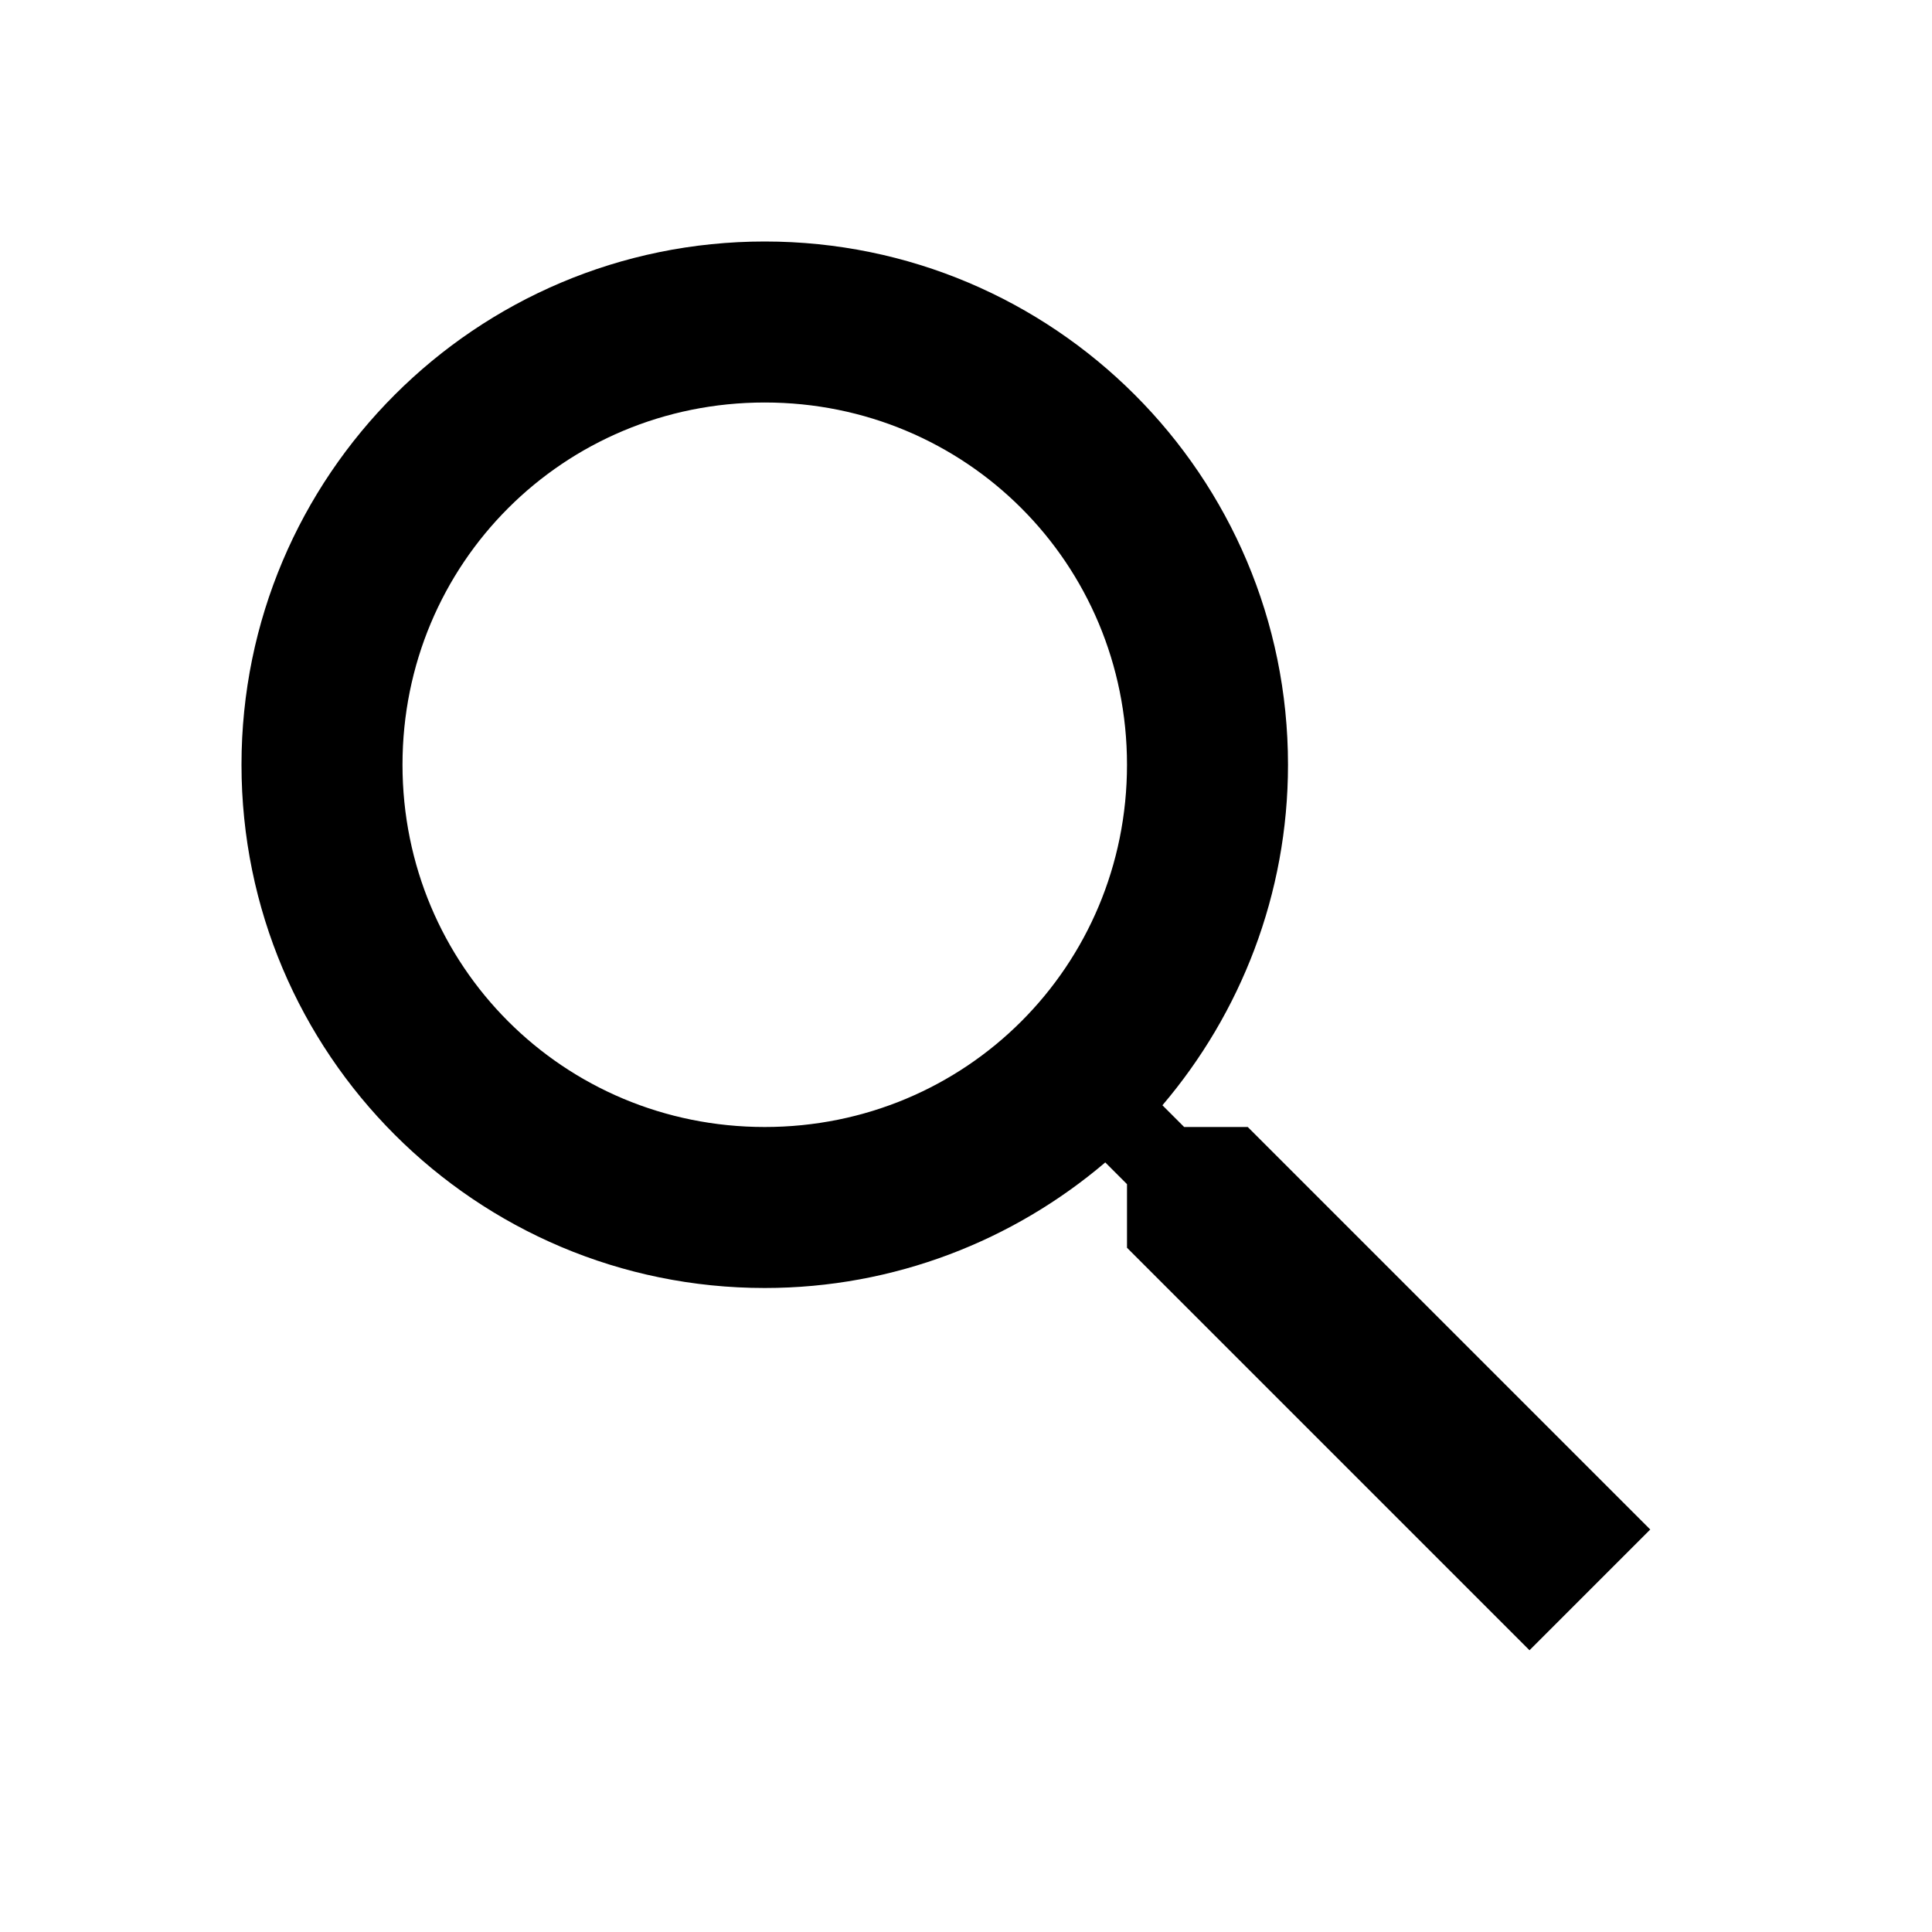
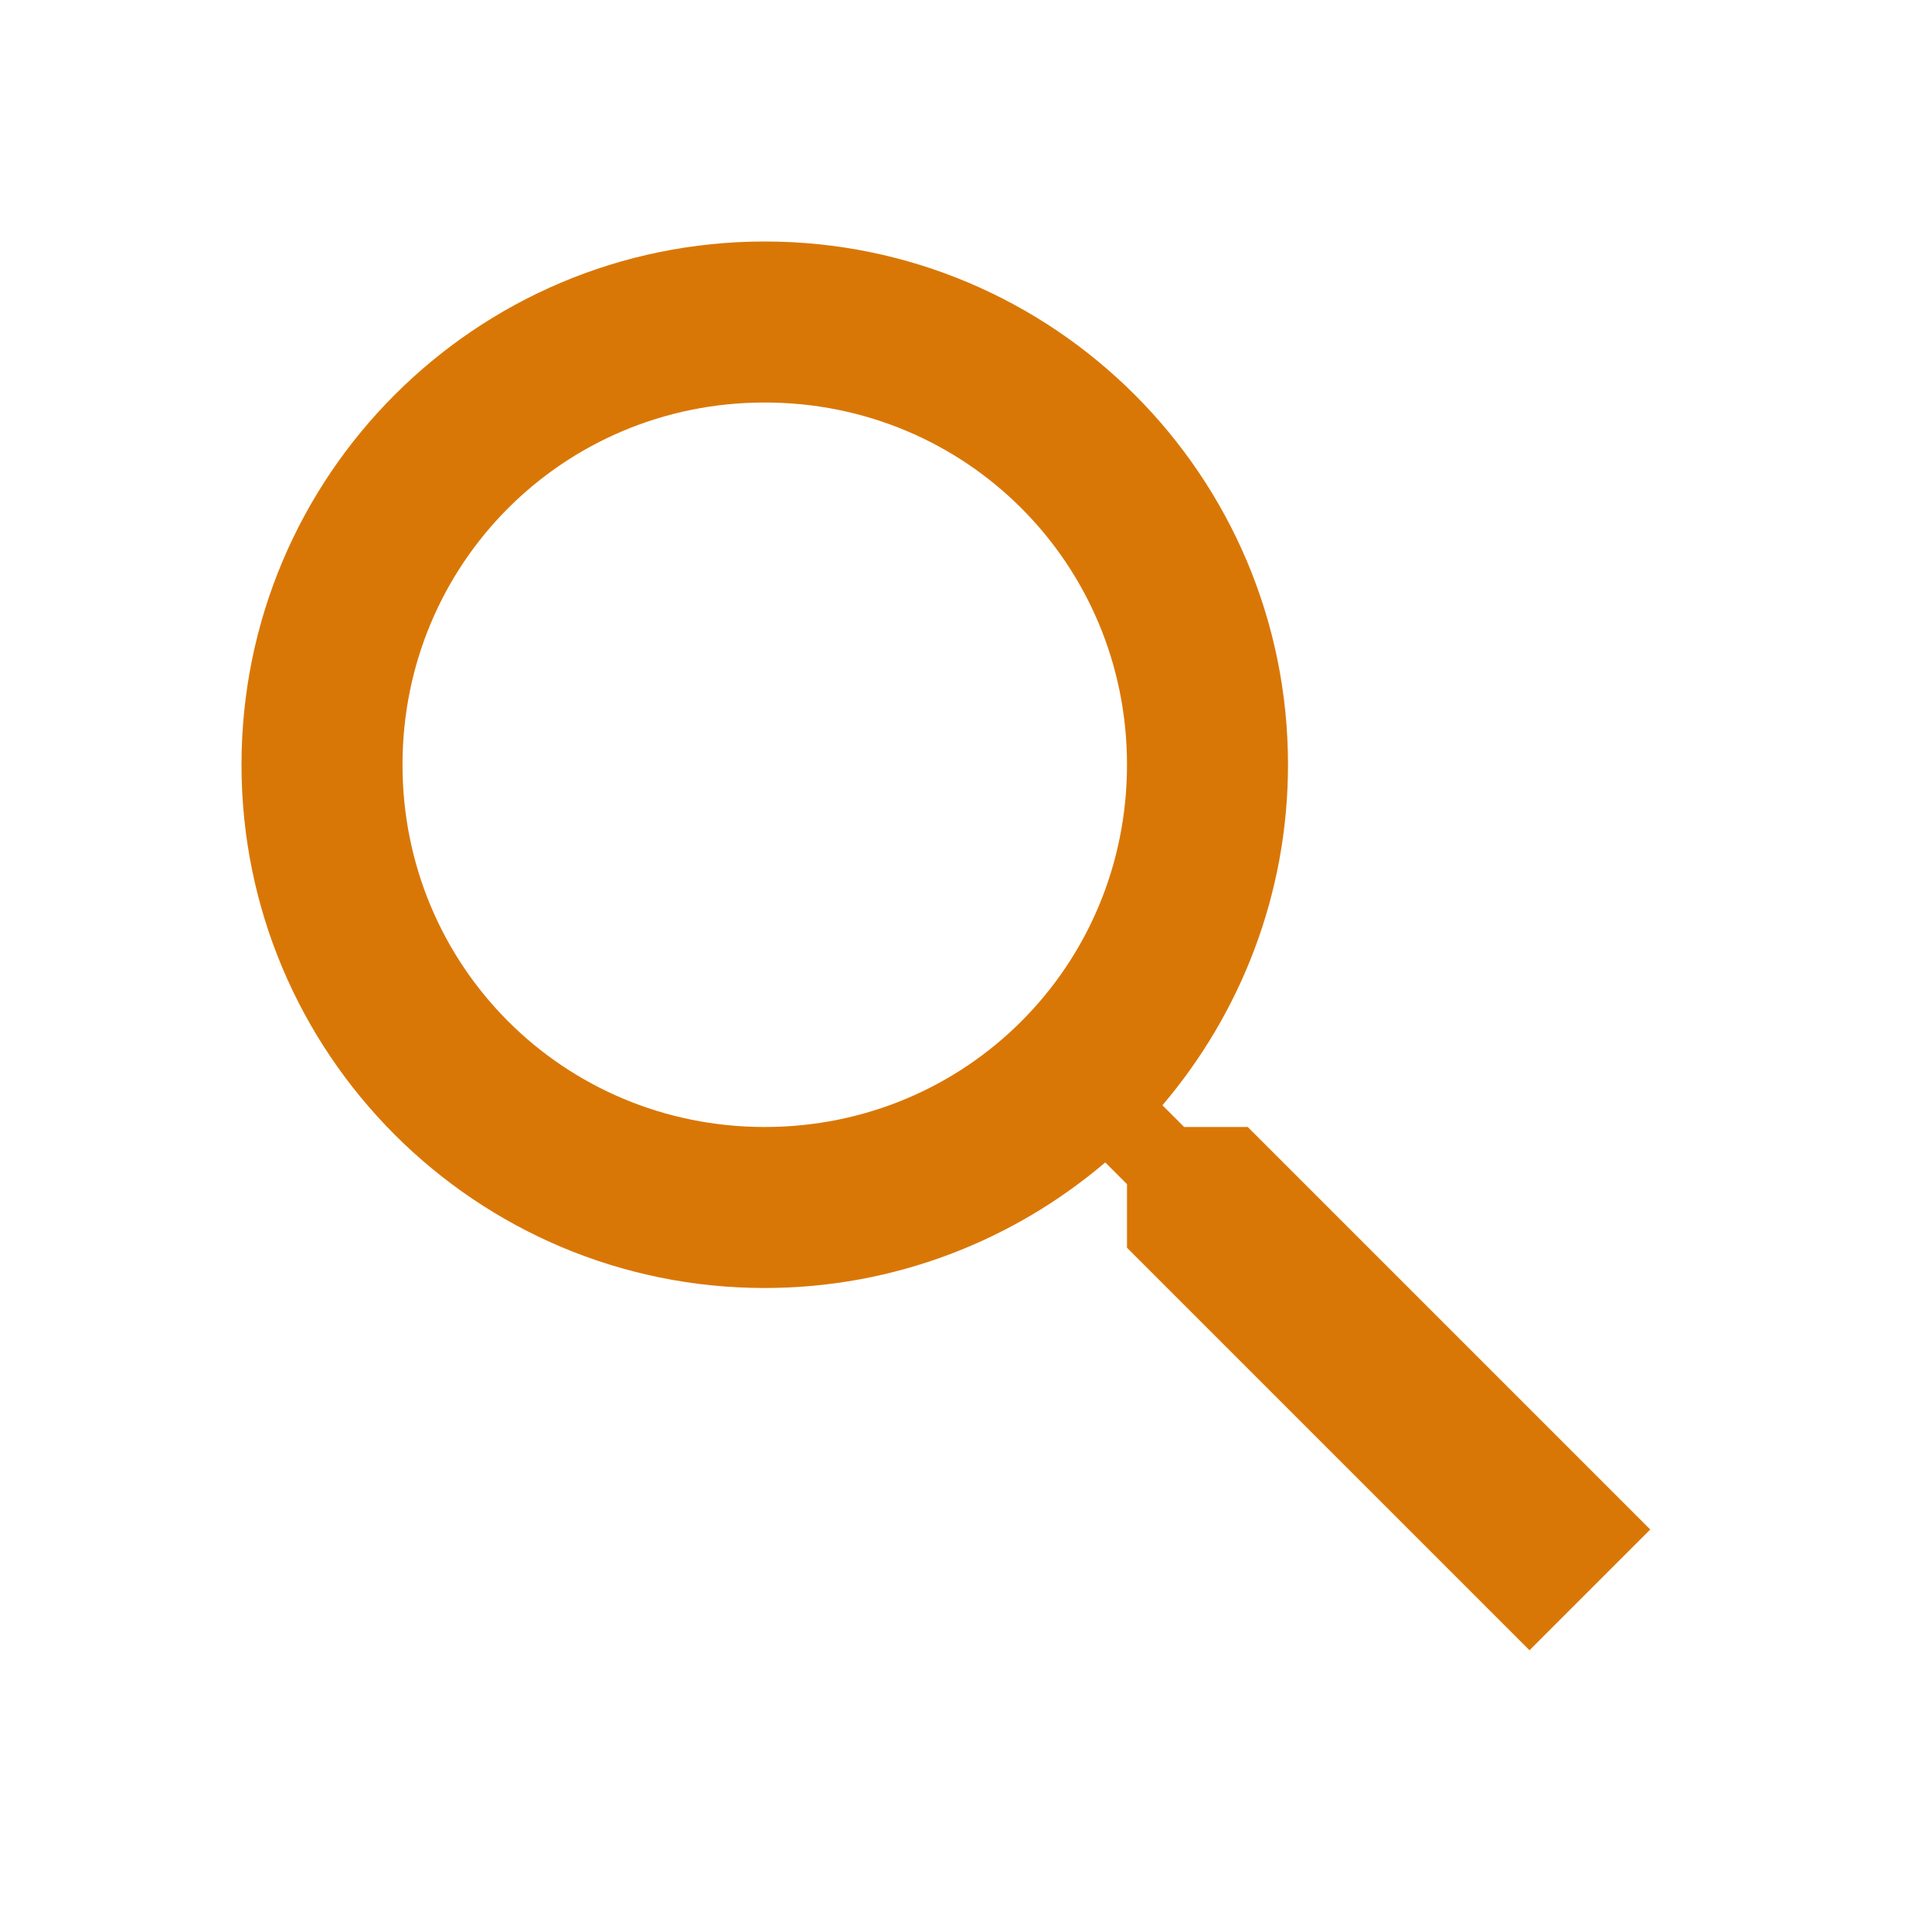
<svg xmlns="http://www.w3.org/2000/svg" version="1.1" width="24" height="24" viewBox="0 0 24 24">
-   <path d="M9.5,3A6.5,6.5 0 0,1 16,9.5C16,11.11 15.41,12.59 14.44,13.73L14.71,14H15.5L20.5,19L19,20.5L14,15.5V14.71L13.73,14.44C12.59,15.41 11.11,16 9.5,16A6.5,6.5 0 0,1 3,9.5A6.5,6.5 0 0,1 9.5,3M9.5,5C7,5 5,7 5,9.5C5,12 7,14 9.5,14C12,14 14,12 14,9.5C14,7 12,5 9.5,5Z" />
+   <path fill="#d97706" d="M9.5,3A6.5,6.5 0 0,1 16,9.5C16,11.11 15.41,12.59 14.44,13.73L14.71,14H15.5L20.5,19L19,20.5L14,15.5V14.71L13.73,14.44C12.59,15.41 11.11,16 9.5,16A6.5,6.5 0 0,1 3,9.5A6.5,6.5 0 0,1 9.5,3M9.5,5C7,5 5,7 5,9.5C5,12 7,14 9.5,14C12,14 14,12 14,9.5C14,7 12,5 9.5,5Z" />
</svg>
